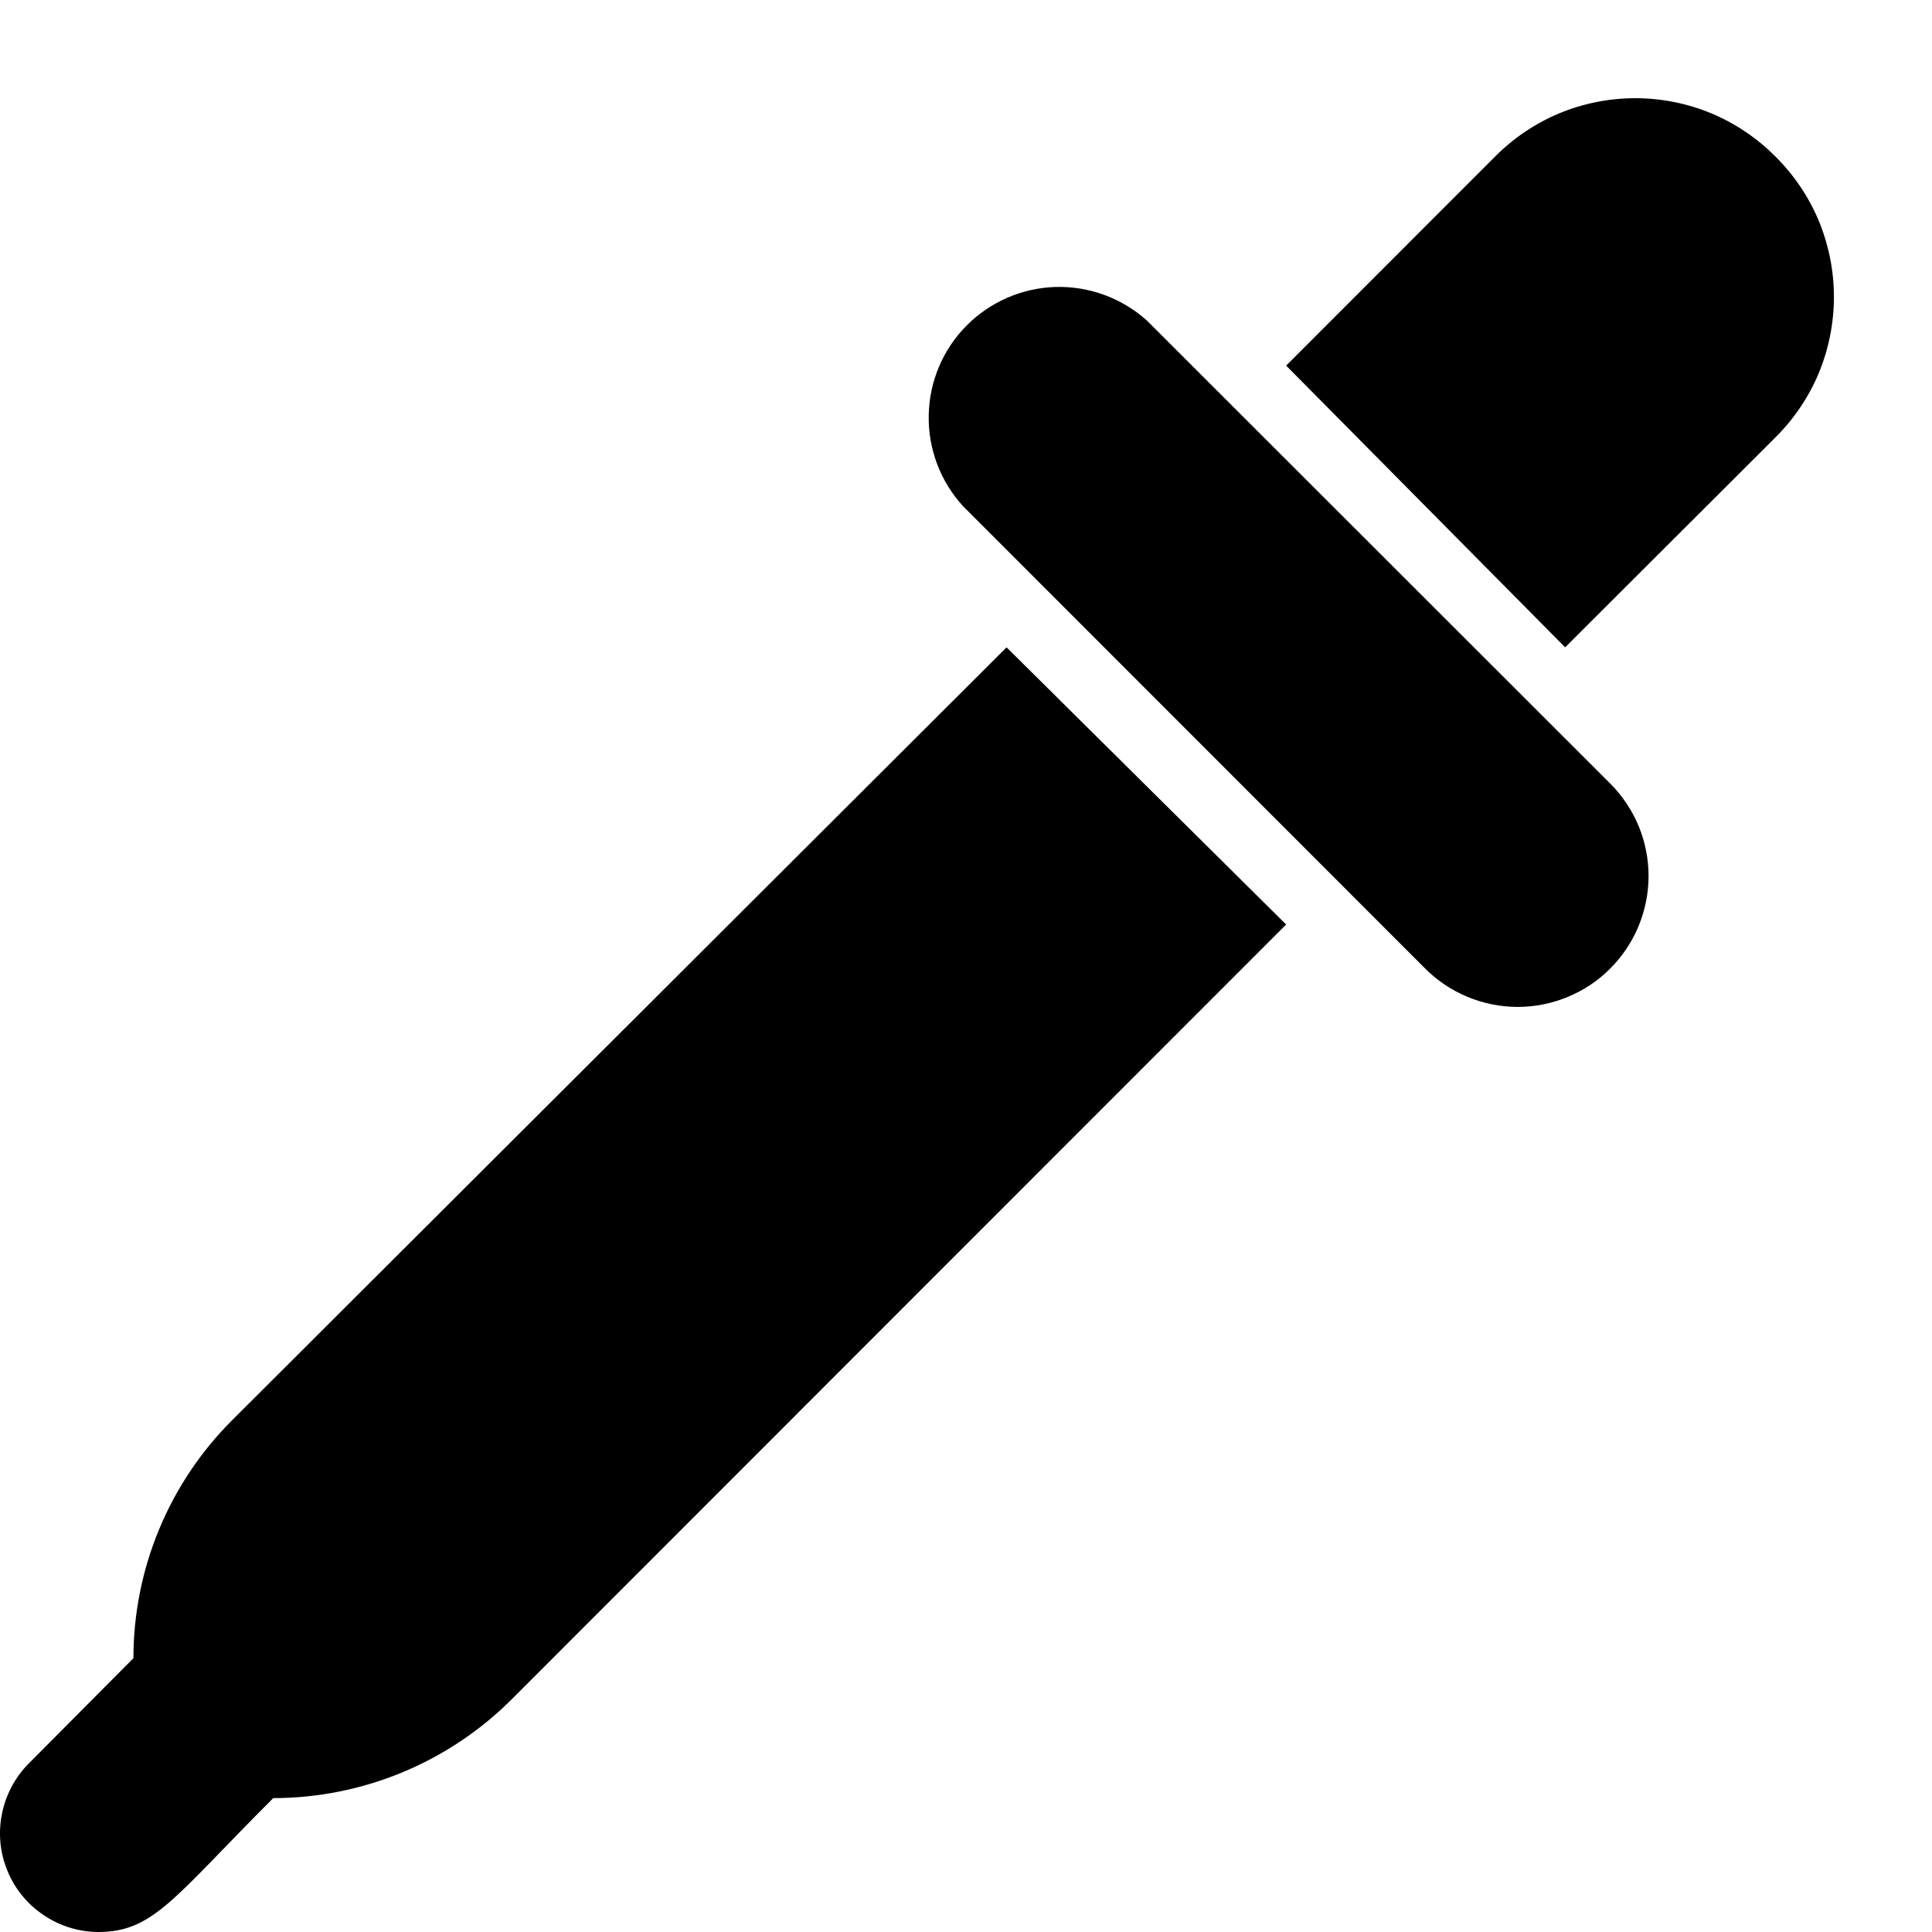
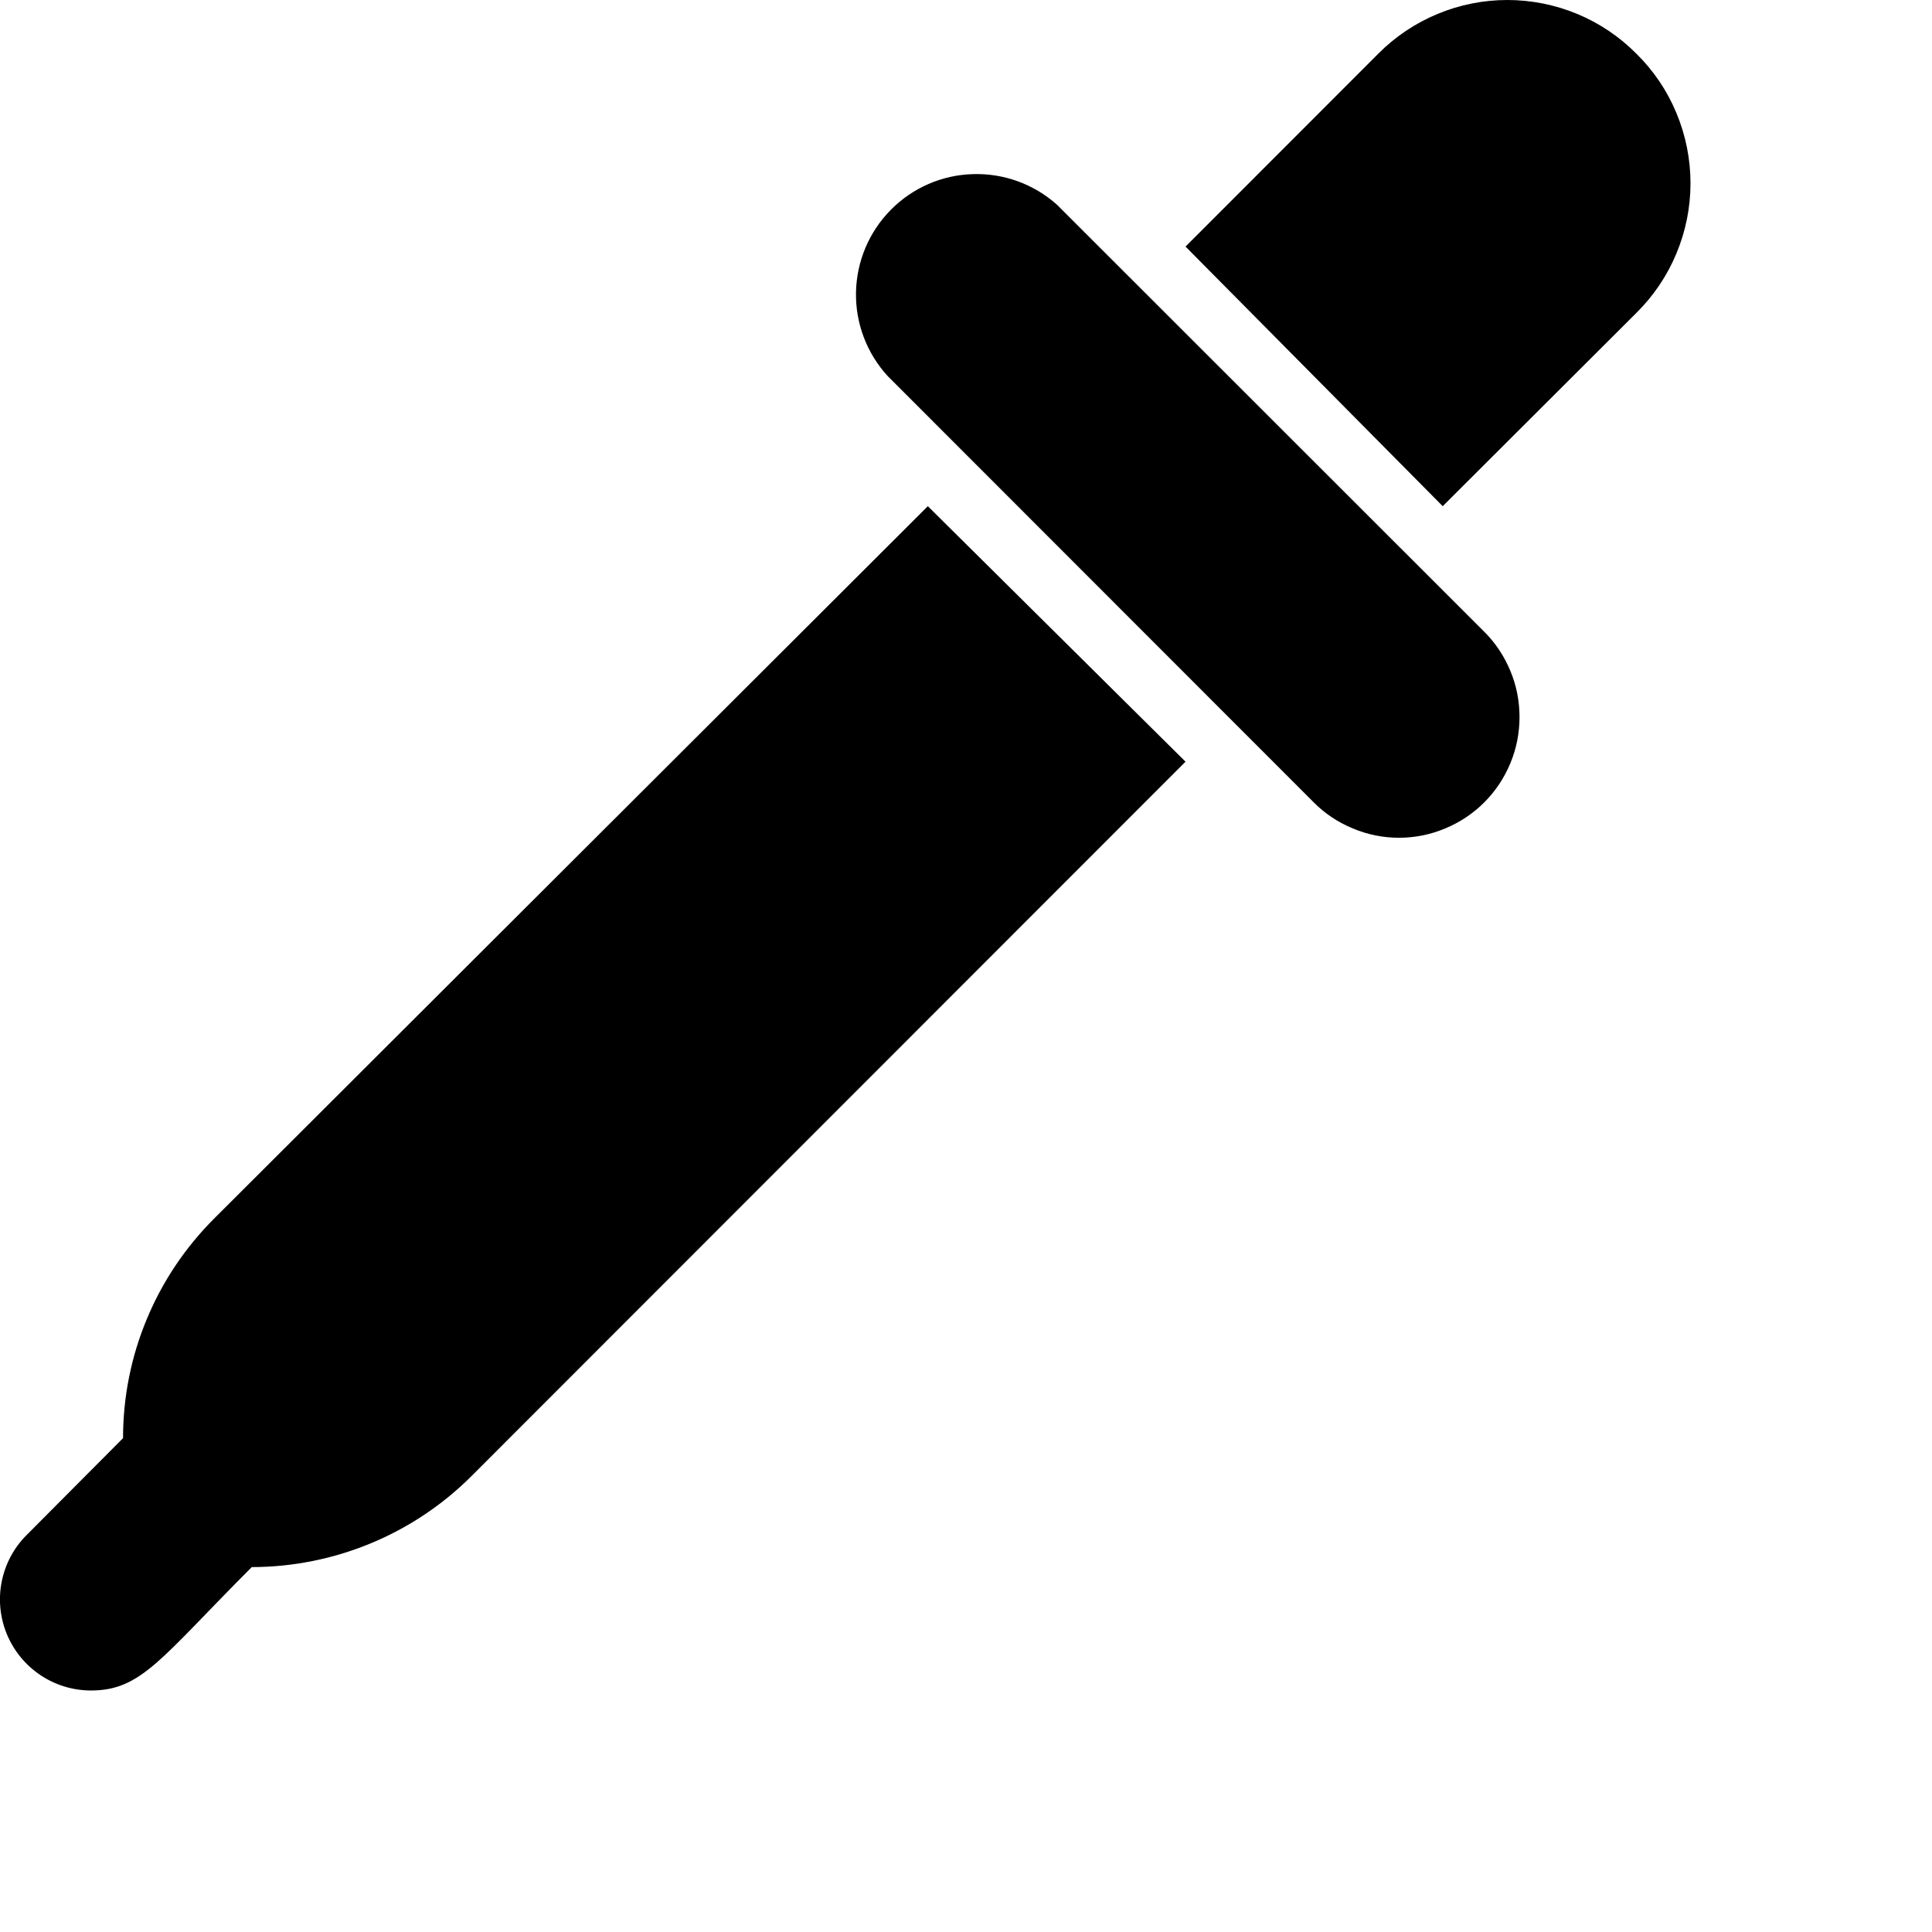
- <svg xmlns="http://www.w3.org/2000/svg" width="17" height="17" viewBox="0 0 17 17" fill="none">
-   <path d="M15.619 1.374C15.457 1.212 15.266 1.084 15.055 0.996C14.844 0.909 14.617 0.864 14.389 0.864C14.161 0.864 13.934 0.909 13.723 0.996C13.512 1.084 13.321 1.212 13.159 1.374L11.317 3.217L13.772 5.696L15.619 3.852C15.783 3.69 15.914 3.497 16.003 3.285C16.091 3.072 16.137 2.844 16.137 2.613C16.137 2.382 16.091 2.154 16.003 1.941C15.914 1.729 15.783 1.536 15.619 1.374Z" fill="currentColor" />
-   <path d="M10.09 2.819C9.87 2.622 9.583 2.517 9.288 2.525C8.992 2.534 8.712 2.656 8.504 2.866C8.296 3.076 8.177 3.358 8.172 3.654C8.166 3.949 8.274 4.236 8.474 4.454L12.541 8.523C12.648 8.63 12.774 8.714 12.914 8.772C13.054 8.83 13.203 8.86 13.355 8.86C13.506 8.86 13.655 8.83 13.795 8.772C13.935 8.714 14.062 8.63 14.168 8.523C14.275 8.416 14.36 8.289 14.418 8.149C14.476 8.009 14.506 7.859 14.506 7.708C14.506 7.557 14.476 7.407 14.418 7.267C14.36 7.128 14.275 7.001 14.168 6.894L10.09 2.819Z" fill="currentColor" />
-   <path d="M2.043 12.496C1.768 12.771 1.549 13.097 1.4 13.457C1.251 13.816 1.174 14.202 1.174 14.591L0.253 15.517C0.132 15.639 0.05 15.794 0.017 15.962C-0.017 16.13 0 16.304 0.066 16.463C0.131 16.621 0.242 16.757 0.385 16.852C0.527 16.948 0.694 16.999 0.865 17C1.352 17 1.53 16.696 2.404 15.822C3.191 15.821 3.946 15.509 4.503 14.952L11.317 8.135L8.857 5.696L2.043 12.496Z" fill="currentColor" />
+ <svg xmlns="http://www.w3.org/2000/svg" width="16" height="16" viewBox="0 0 16 16" fill="none">
+   <path d="M13.55 0.443C13.41 0.302 13.244 0.191 13.061 0.115C12.878 0.039 12.681 6.25908e-08 12.483 5.82592e-08C12.285 5.39275e-08 12.089 0.039 11.906 0.115C11.723 0.191 11.556 0.302 11.416 0.443L9.818 2.042L11.948 4.192L13.55 2.593C13.693 2.452 13.806 2.285 13.883 2.1C13.96 1.916 14 1.718 14 1.518C14 1.318 13.96 1.119 13.883 0.935C13.806 0.75 13.693 0.583 13.55 0.443Z" fill="currentColor" />
+   <path d="M8.754 1.696C8.563 1.525 8.314 1.434 8.057 1.442C7.801 1.449 7.558 1.555 7.378 1.737C7.197 1.92 7.094 2.164 7.089 2.421C7.084 2.677 7.178 2.925 7.351 3.114L10.88 6.645C10.972 6.738 11.082 6.811 11.204 6.861C11.325 6.912 11.455 6.938 11.586 6.938C11.717 6.938 11.847 6.912 11.968 6.861C12.089 6.811 12.199 6.738 12.292 6.645C12.385 6.552 12.458 6.442 12.508 6.321C12.559 6.199 12.584 6.069 12.584 5.938C12.584 5.807 12.559 5.677 12.508 5.556C12.458 5.435 12.385 5.324 12.292 5.232L8.754 1.696Z" fill="currentColor" />
+   <path d="M1.773 10.092C1.534 10.331 1.344 10.614 1.215 10.926C1.085 11.238 1.019 11.572 1.019 11.91L0.219 12.714C0.114 12.819 0.043 12.953 0.014 13.099C-0.015 13.245 0 13.396 0.057 13.534C0.114 13.671 0.21 13.789 0.334 13.872C0.457 13.955 0.602 13.999 0.751 14C1.173 14 1.328 13.736 2.085 12.978C2.768 12.977 3.423 12.706 3.906 12.223L9.818 6.308L7.684 4.192L1.773 10.092Z" fill="currentColor" />
</svg>
